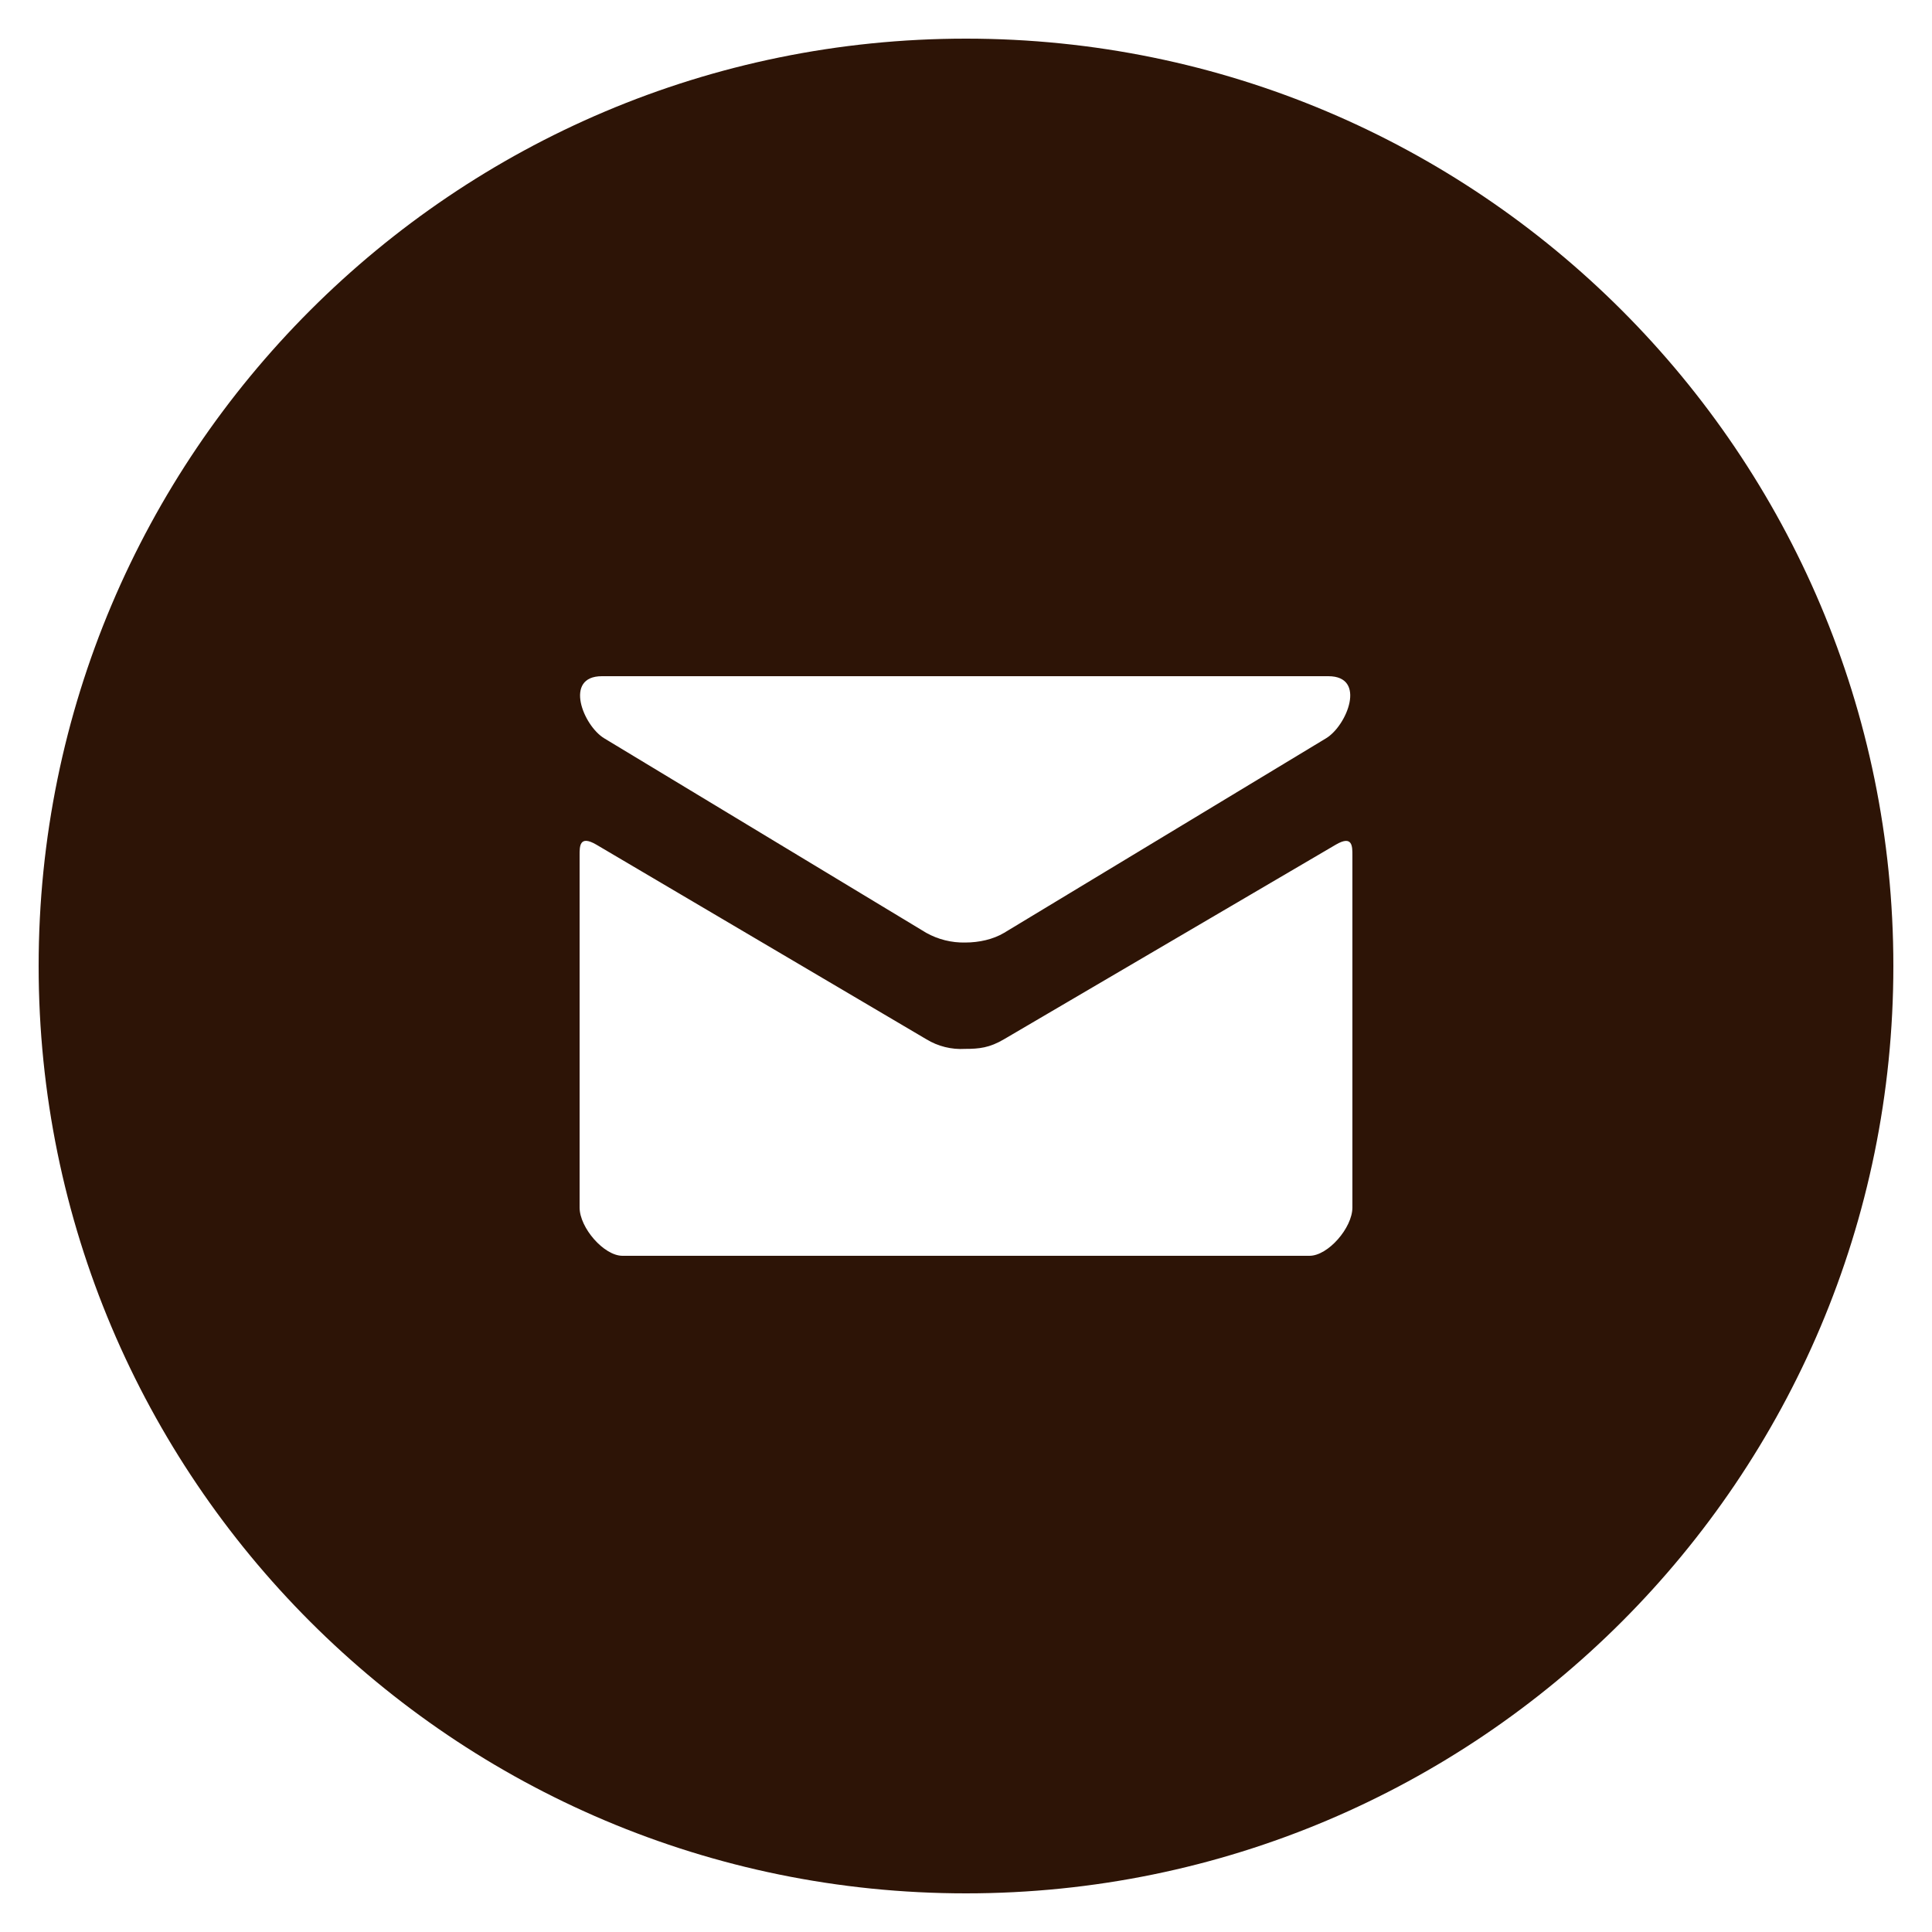
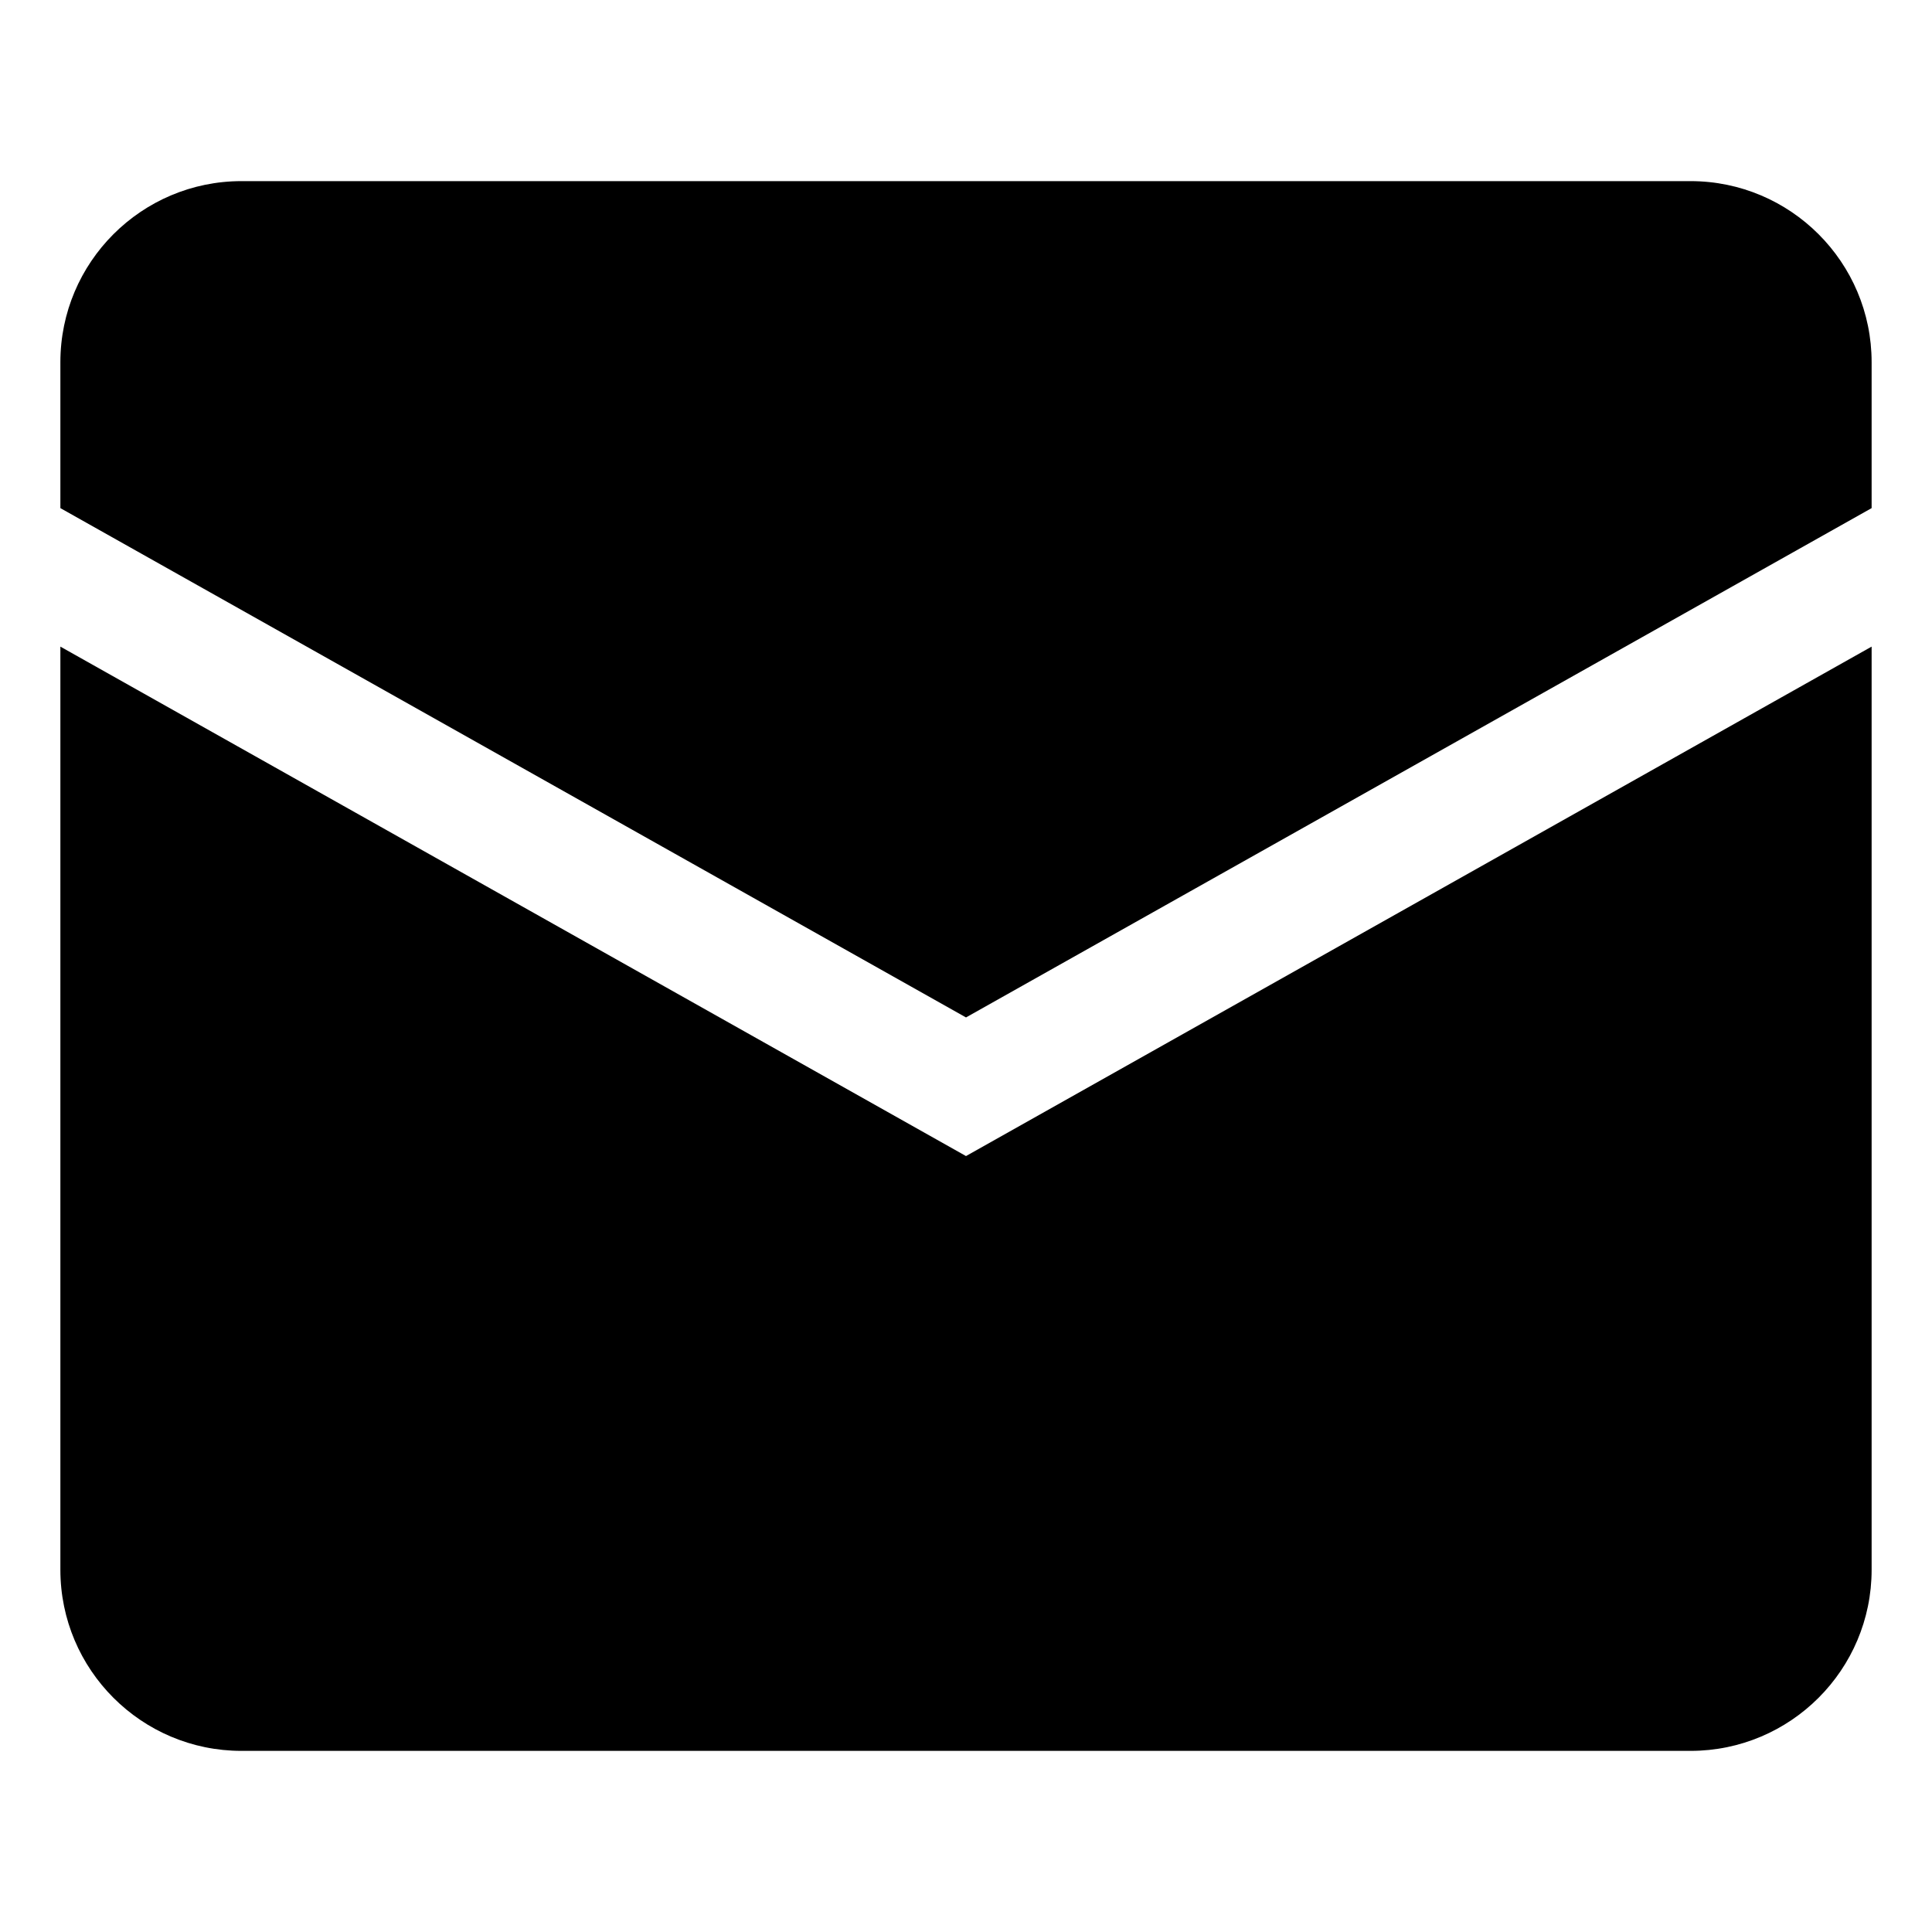
- <svg xmlns="http://www.w3.org/2000/svg" fill="#2d1406" viewBox="0 0 20 20">
-   <g id="SVGRepo_bgCarrier" stroke-width="0" />
-   <g id="SVGRepo_tracerCarrier" stroke-linecap="round" stroke-linejoin="round" />
-   <g id="SVGRepo_iconCarrier">
-     <path d="M10 .4C4.698.4.4 4.698.4 10s4.298 9.6 9.6 9.6 9.6-4.298 9.6-9.6S15.302.4 10 .4zM6.231 7h7.52c.399 0 .193.512-.024.643-.217.13-3.22 1.947-3.333 2.014s-.257.1-.403.1a.793.793 0 0 1-.402-.1L6.255 7.643C6.038 7.512 5.833 7 6.231 7zM14 12.5c0 .21-.252.5-.444.5H6.444C6.252 13 6 12.71 6 12.5V8.853c0-.092-.002-.211.172-.11l3.417 2.015a.69.69 0 0 0 .402.1c.146 0 .252-.011.403-.1l3.434-2.014c.174-.102.172.018.172.11V12.5z" />
-   </g>
+ <svg xmlns="http://www.w3.org/2000/svg" class="svg" viewBox="0 -0.5 16 16">
+   <path d="M0.5 2.5C0.5 1.672 1.172 1 2 1H14C14.828 1 15.5 1.672 15.5 2.5V3.708L8 7.926L0.5 3.708V2.5Z" fill="currentColor" />
+   <path d="M0.5 4.855V12.5C0.5 13.328 1.172 14 2 14H14C14.828 14 15.5 13.328 15.5 12.5V4.855L8 9.074L0.5 4.855Z" fill="currentColor" />
</svg>
